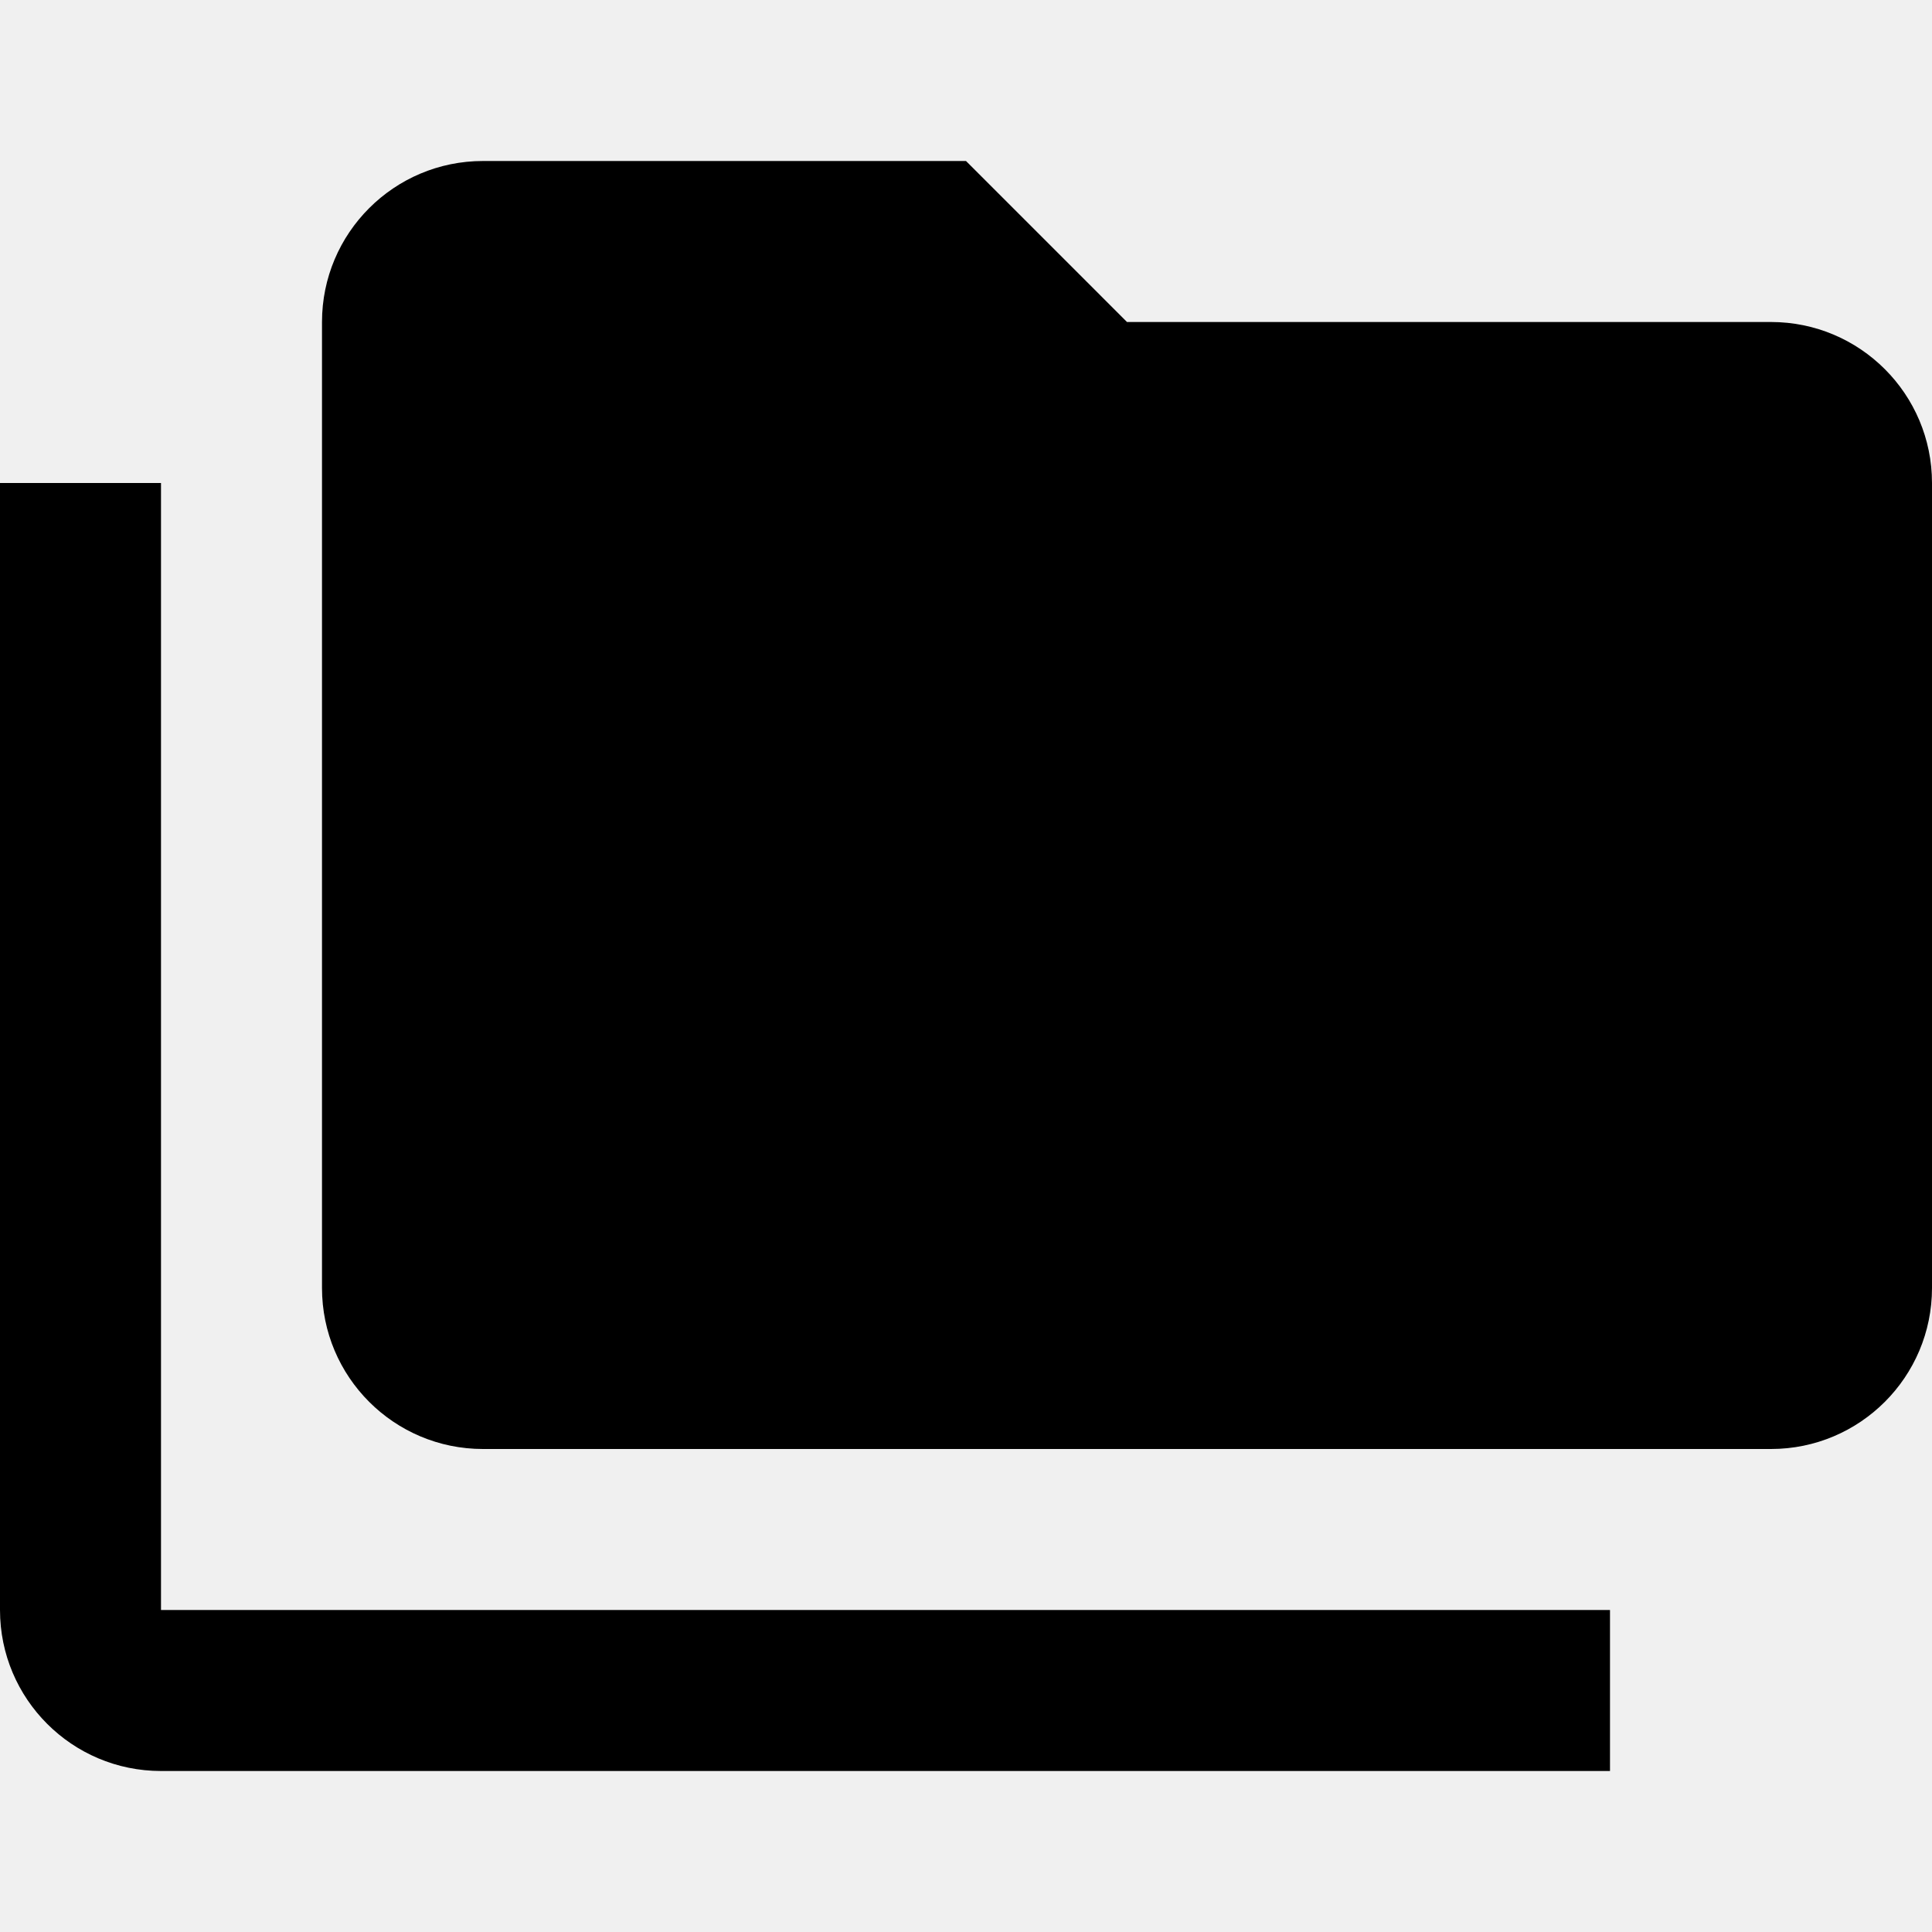
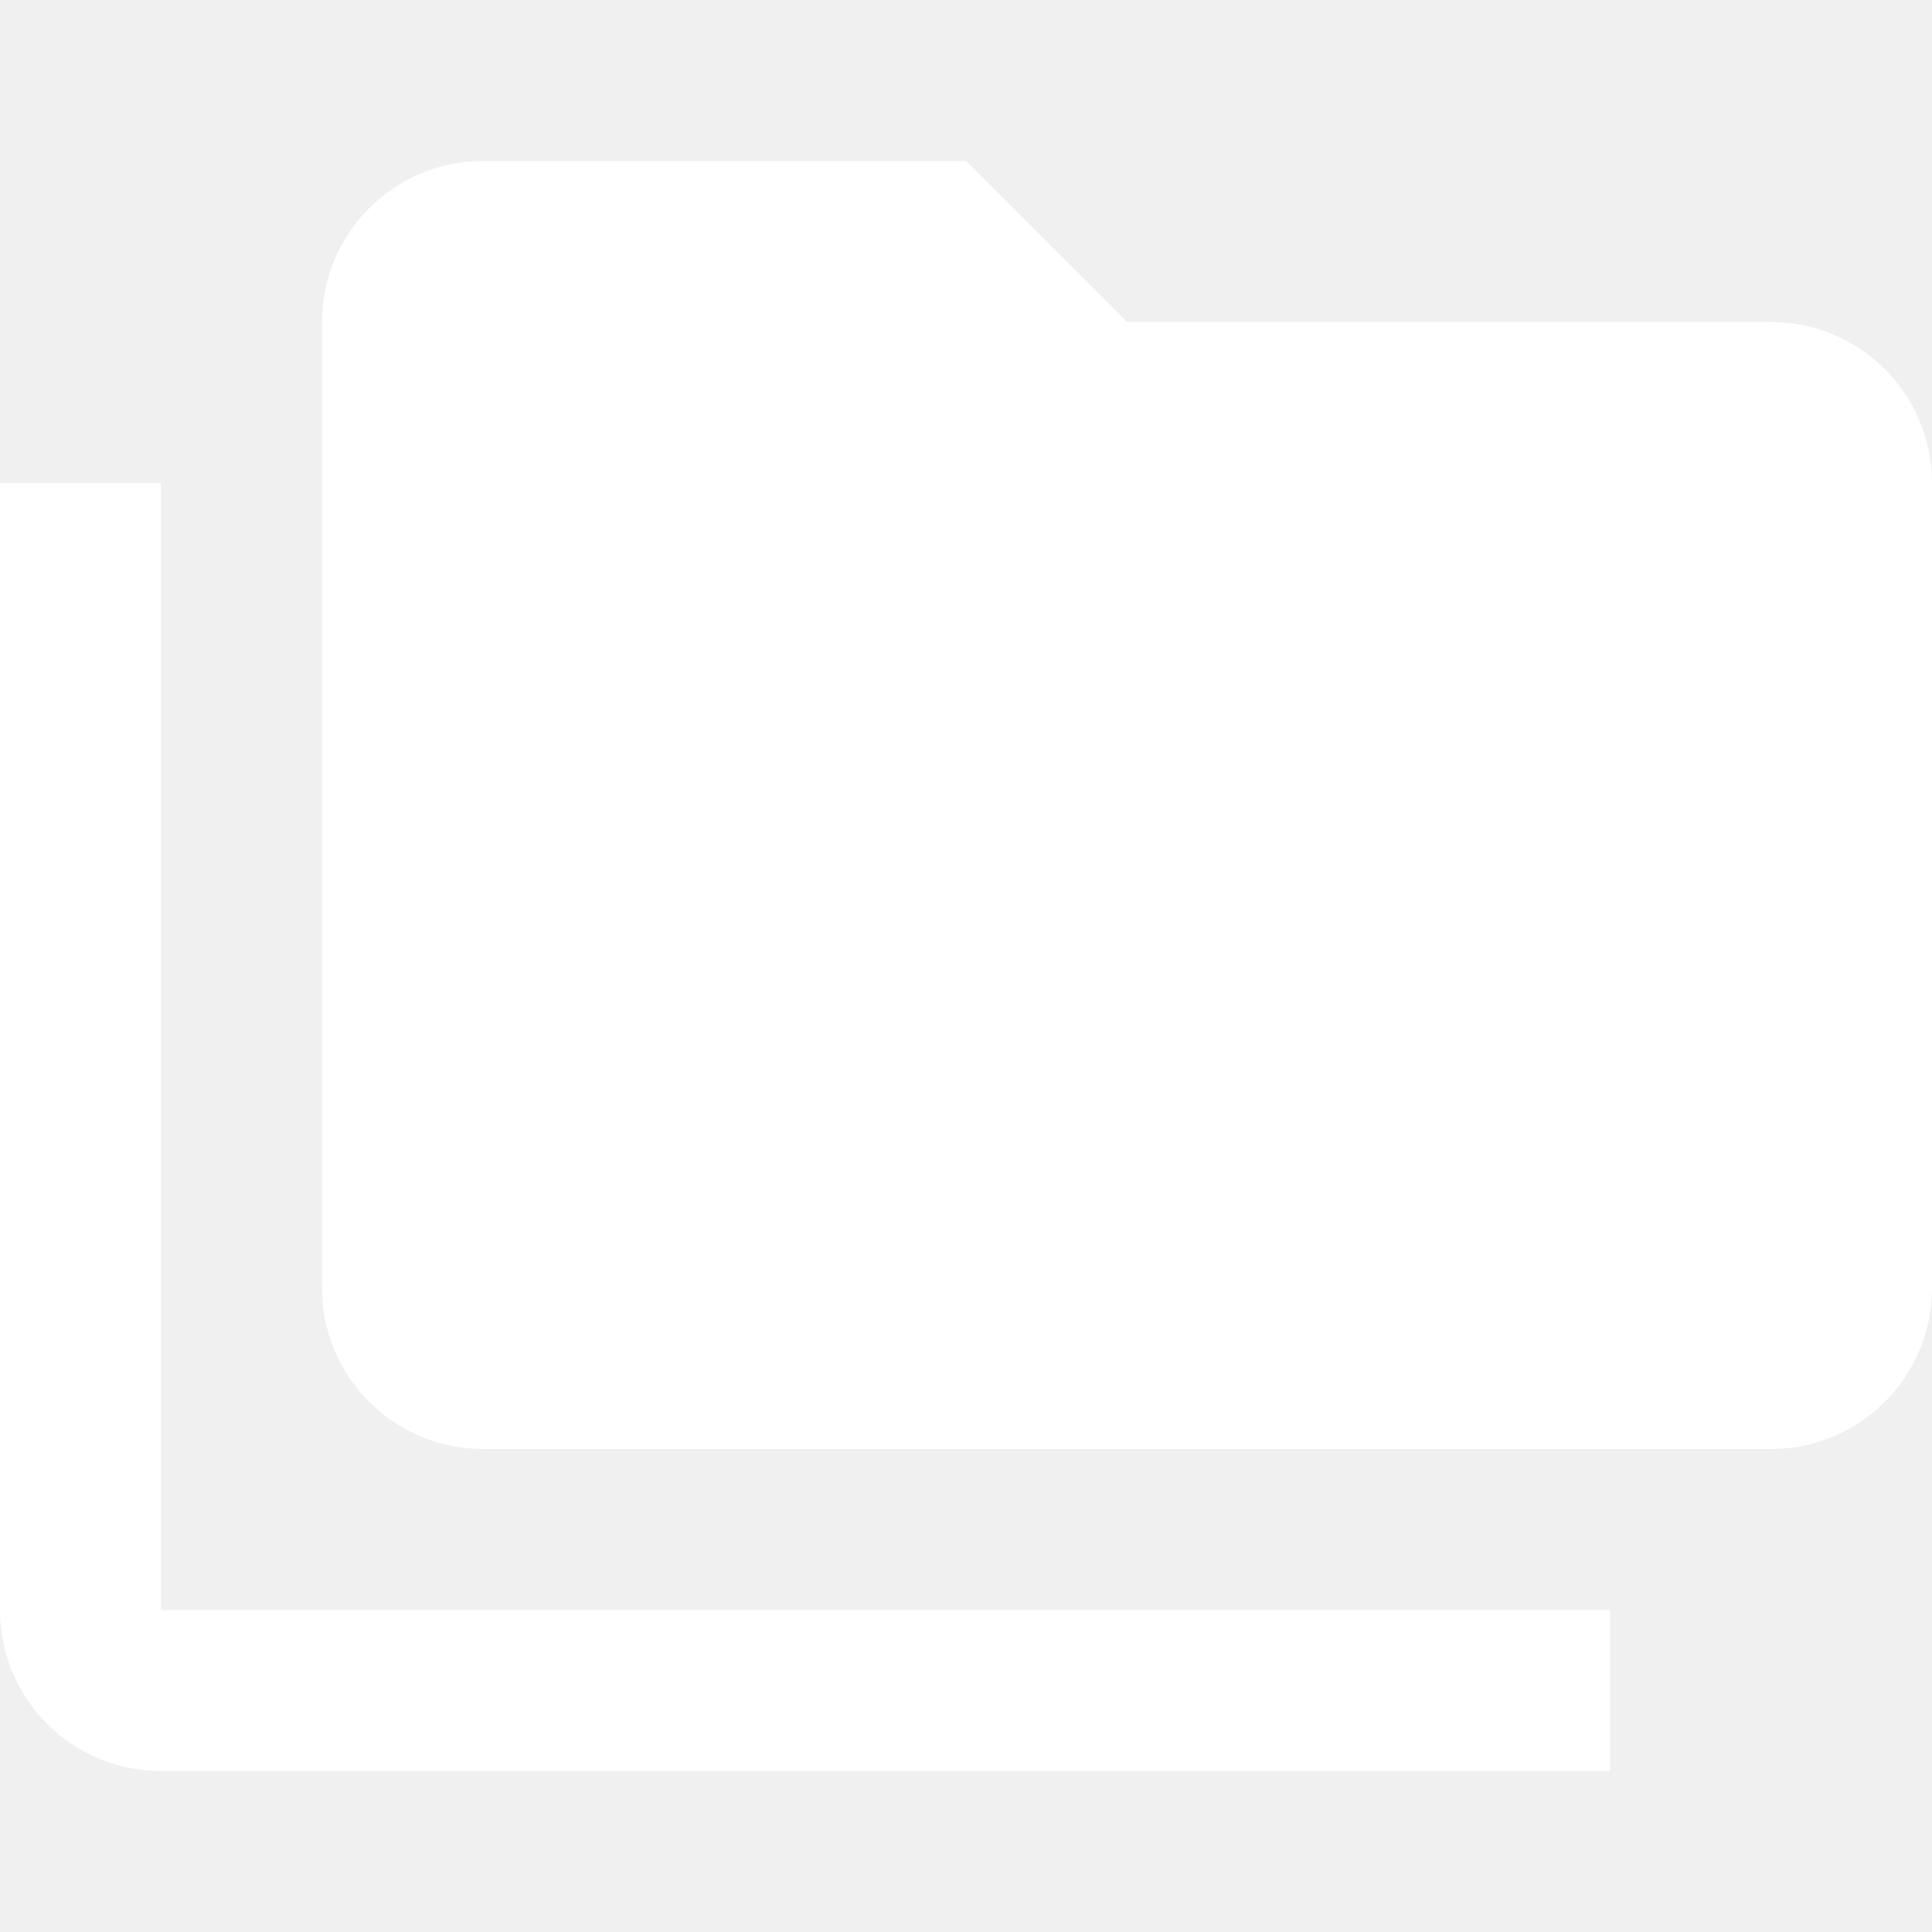
<svg xmlns="http://www.w3.org/2000/svg" viewBox="0 0 24 24">
-   <path d="M22,4H14L12,2H6A2,2 0 0,0 4,4V16A2,2 0 0,0 6,18H22A2,2 0 0,0 24,16V6A2,2 0 0,0 22,4M2,6H0V11H0V20A2,2 0 0,0 2,22H20V20H2V6Z" />
+   <path d="M22,4H14L12,2H6A2,2 0 0,0 4,4V16A2,2 0 0,0 6,18H22A2,2 0 0,0 24,16V6A2,2 0 0,0 22,4M2,6H0V11H0V20A2,2 0 0,0 2,22H20V20H2V6Z" fill="#ffffff" />
</svg>
